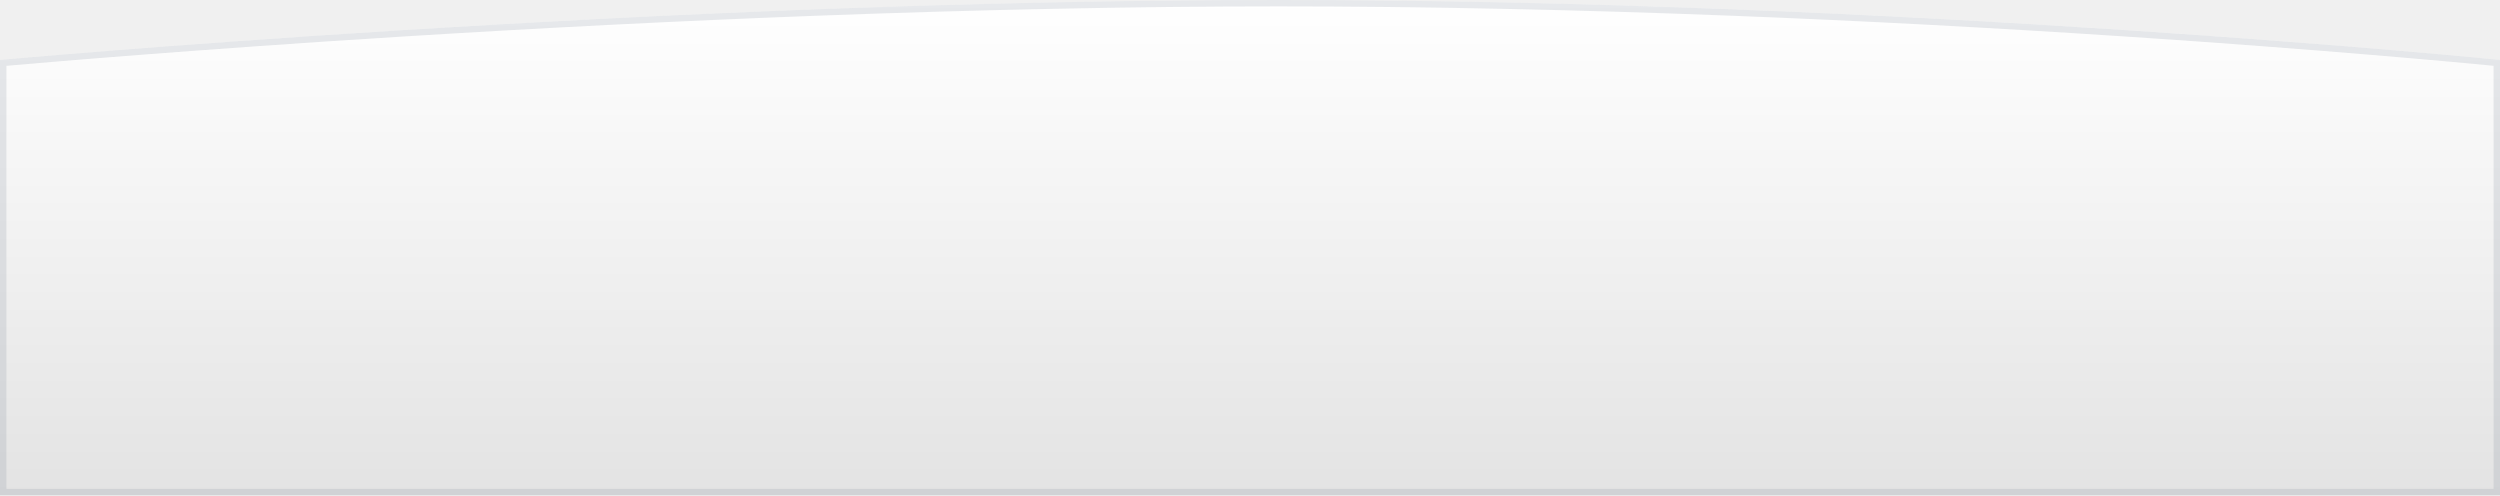
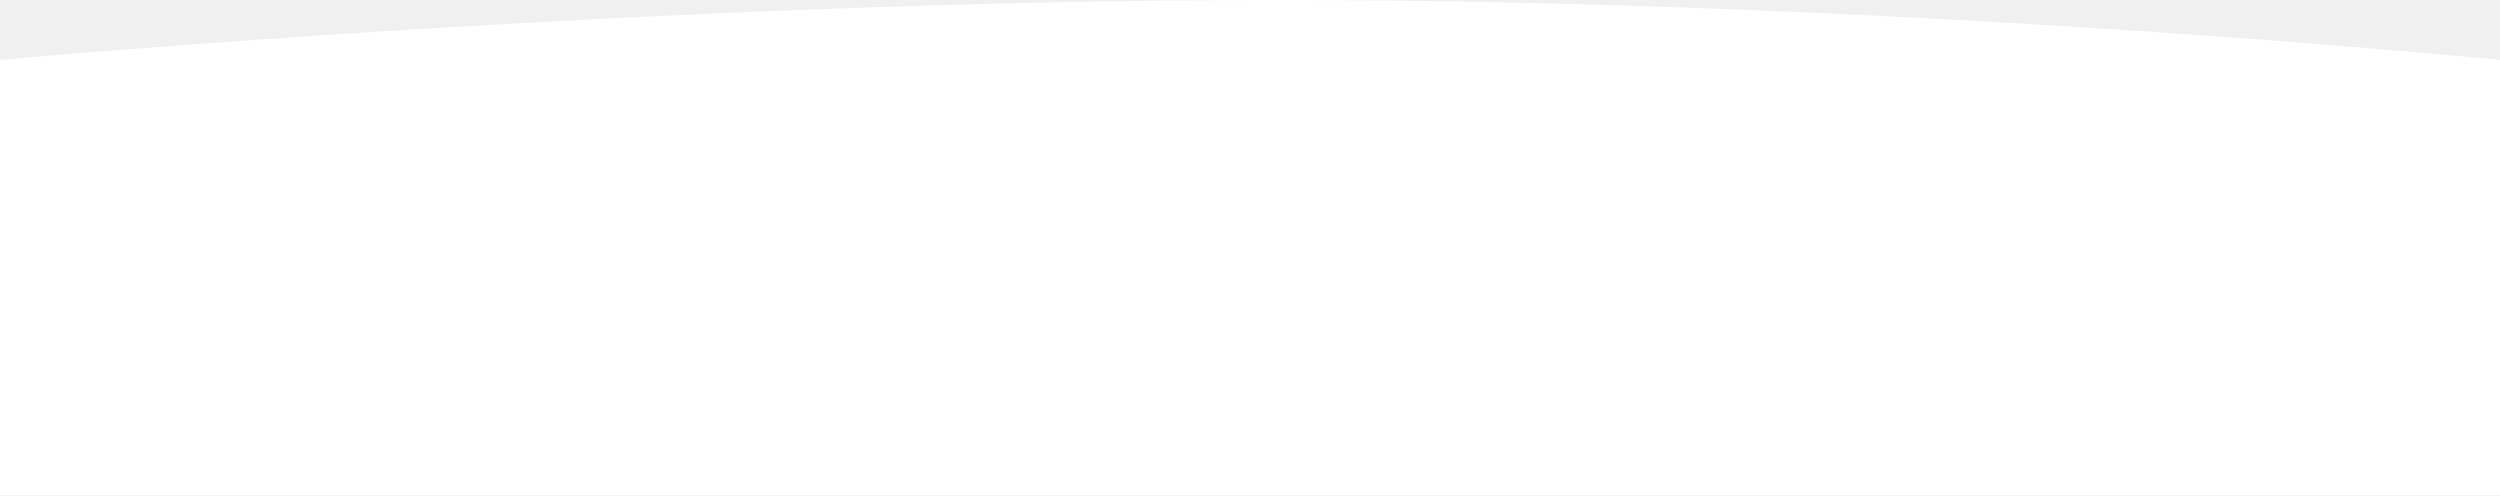
<svg xmlns="http://www.w3.org/2000/svg" width="390.094" height="77.285" viewBox="0 0 390.094 77.285">
-   <defs>
-     <linearGradient id="a" x1="0.5" x2="0.5" y2="1" gradientUnits="objectBoundingBox">
-       <stop offset="0" stop-color="#fff" />
-       <stop offset="1" stop-color="#e3e3e3" />
-     </linearGradient>
-   </defs>
-   <g transform="translate(0 8.566)" fill="url(#a)">
-     <path d="M0,.791S101.993-8.566,199.517-8.566,390.094.791,390.094.791V68.719H0Z" stroke="none" />
-     <path d="M 199.517 -7.566 C 177.286 -7.566 152.969 -7.075 127.242 -6.105 C 106.658 -5.329 85.13 -4.248 63.257 -2.89 C 29.931 -0.821 5.876 1.271 1 1.705 L 1 67.719 L 199.517 67.719 L 389.094 67.719 L 389.094 1.698 C 384.477 1.249 362.488 -0.833 331.301 -2.89 C 310.726 -4.248 290.233 -5.33 270.392 -6.105 C 245.592 -7.075 221.747 -7.566 199.517 -7.566 M 199.517 -8.566 C 297.04 -8.566 390.094 0.791 390.094 0.791 L 390.094 68.719 C 390.094 68.719 297.04 68.719 199.517 68.719 C 101.993 68.719 -3.0517578125e-05 68.719 -3.0517578125e-05 68.719 L -3.0517578125e-05 0.791 C -3.0517578125e-05 0.791 101.993 -8.566 199.517 -8.566 Z" stroke="none" fill="rgba(114,124,142,0.17)" />
-   </g>
+   <path id="Path_3192" data-name="Path 3192" d="M0,.791S101.993-8.566,199.517-8.566,390.094.791,390.094.791V68.719H0Z" transform="translate(0 8.566)" fill="#fff" />
</svg>
